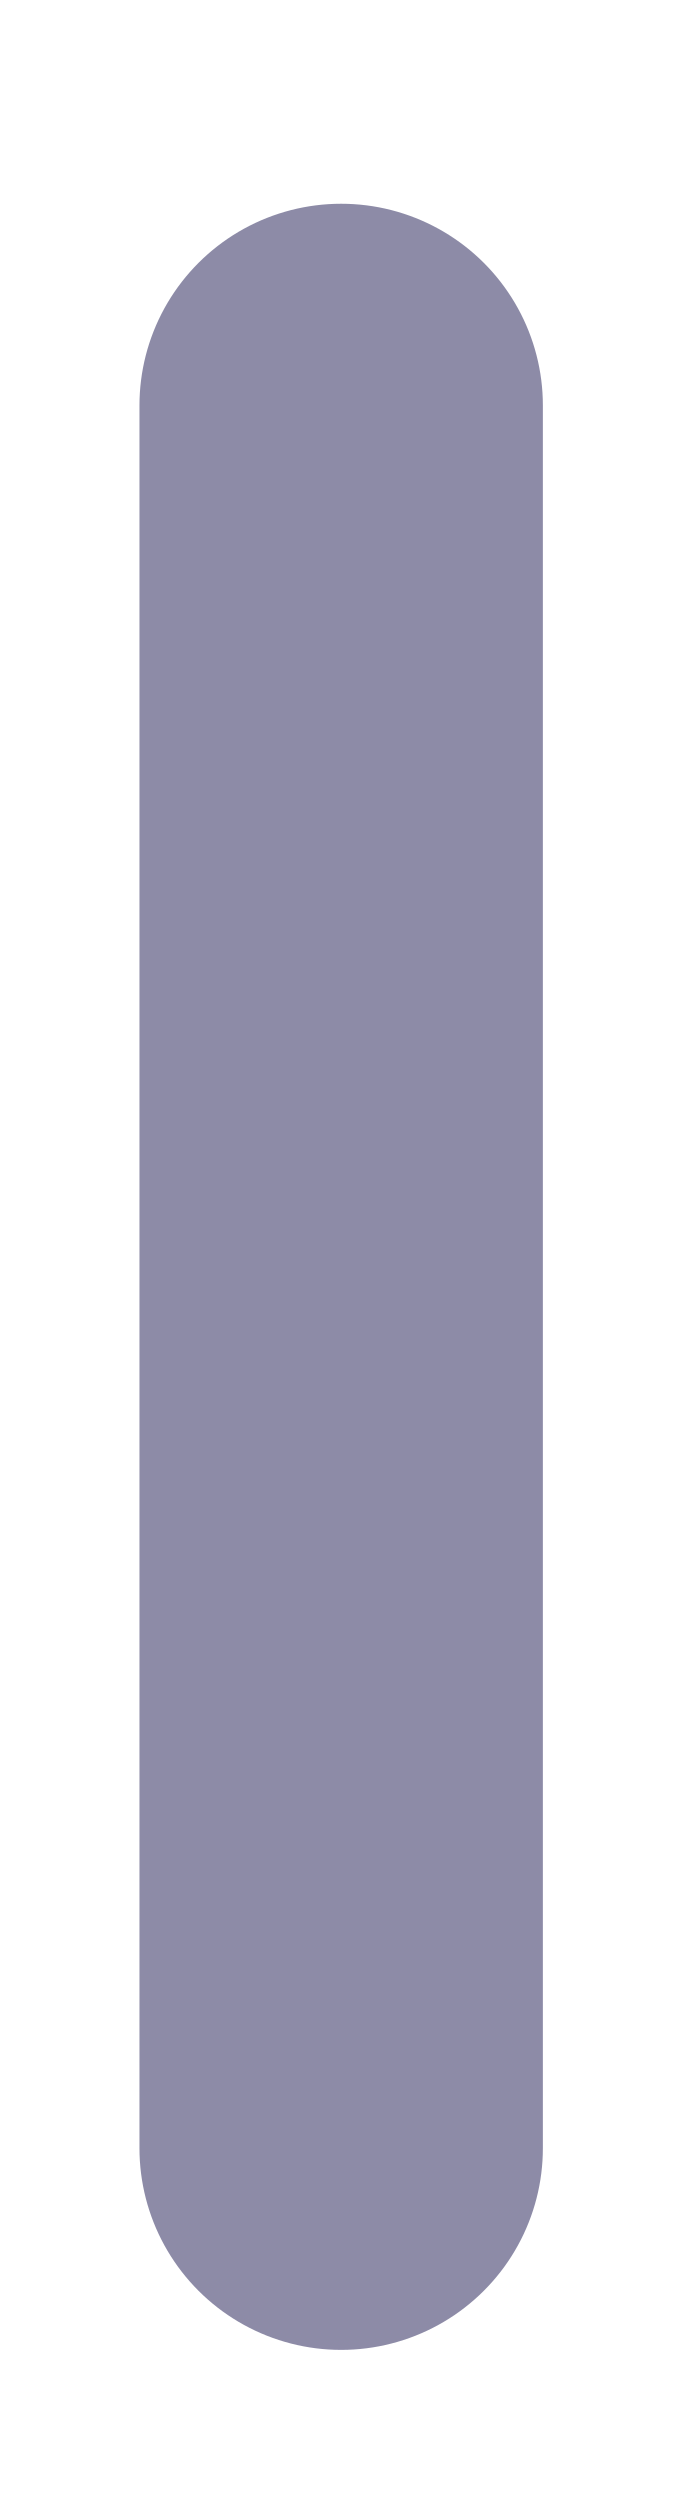
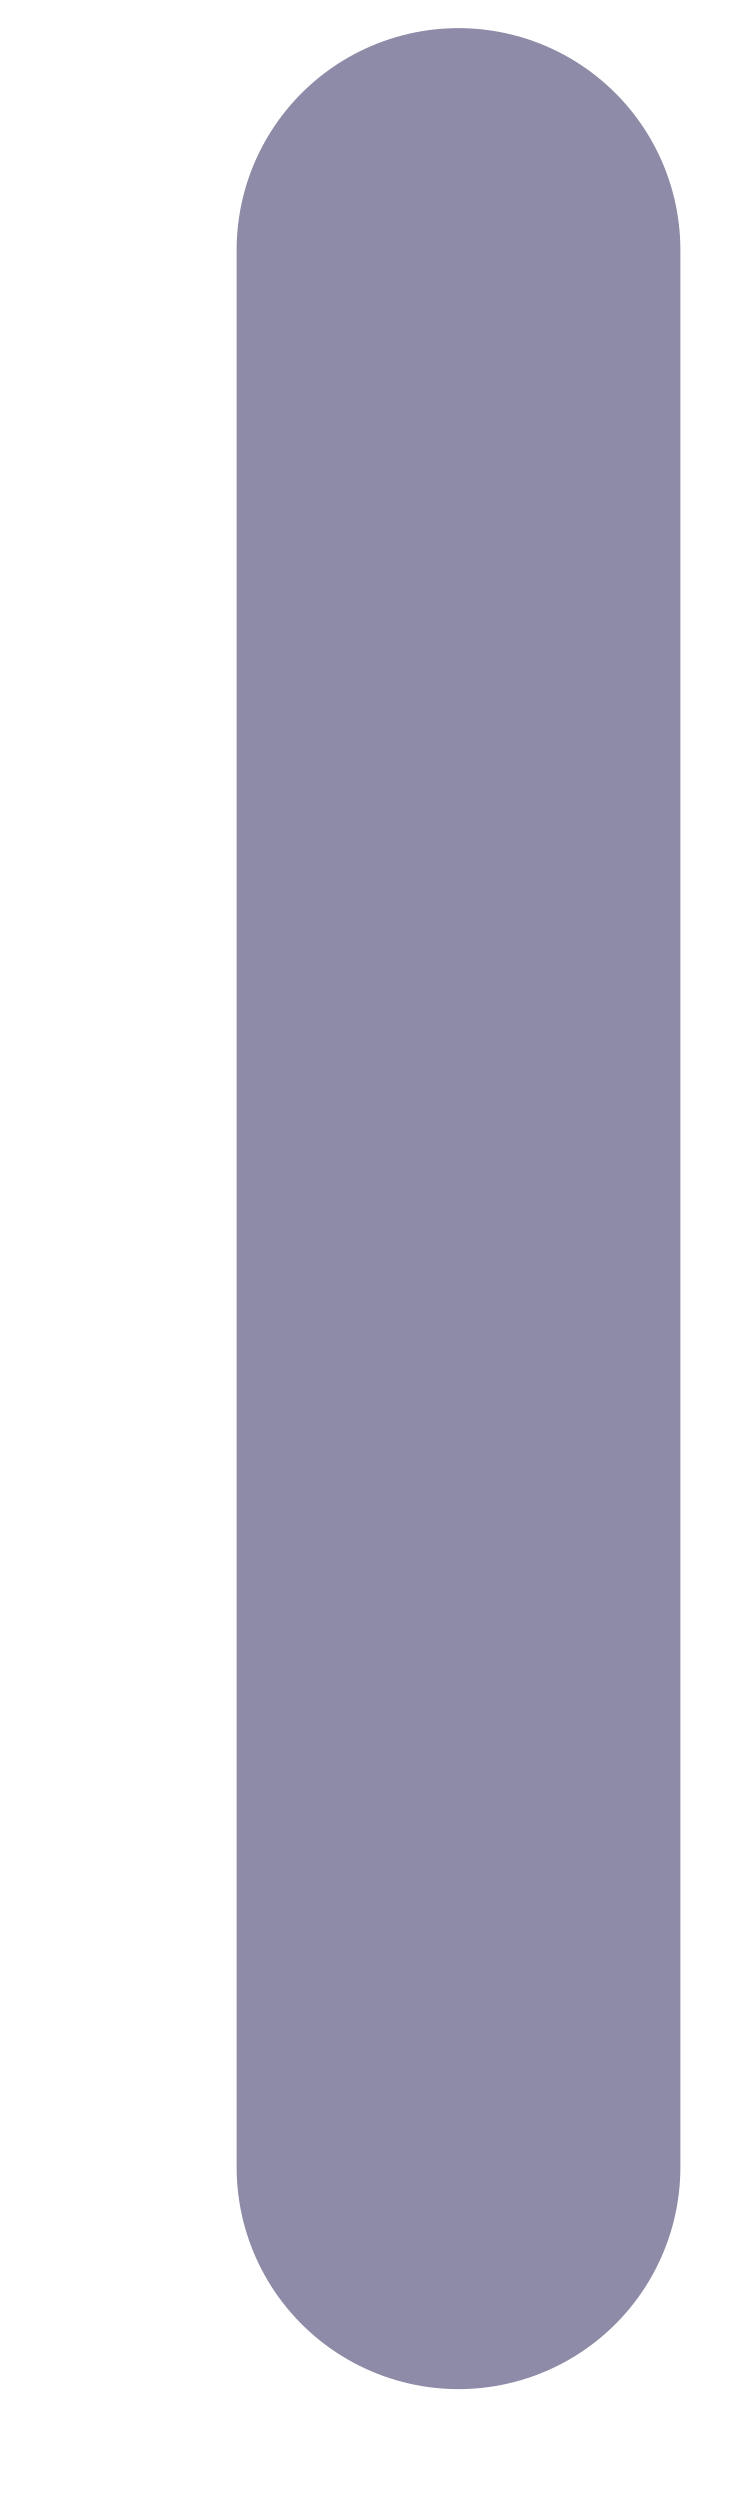
- <svg xmlns="http://www.w3.org/2000/svg" width="11" height="40.33" viewBox="0 0 3 11" fill="none">
-   <path d="M1.501 1.784V9.452" stroke="#8D8BA7" stroke-width="1.775" stroke-linecap="round" stroke-linejoin="round" />
+ <svg xmlns="http://www.w3.org/2000/svg" width="3" height="10" viewBox="0 0 3 10" fill="none">
+   <path d="M1.834 1V8.669" stroke="#8D8BA7" stroke-width="1.775" stroke-linecap="round" stroke-linejoin="round" />
</svg>
